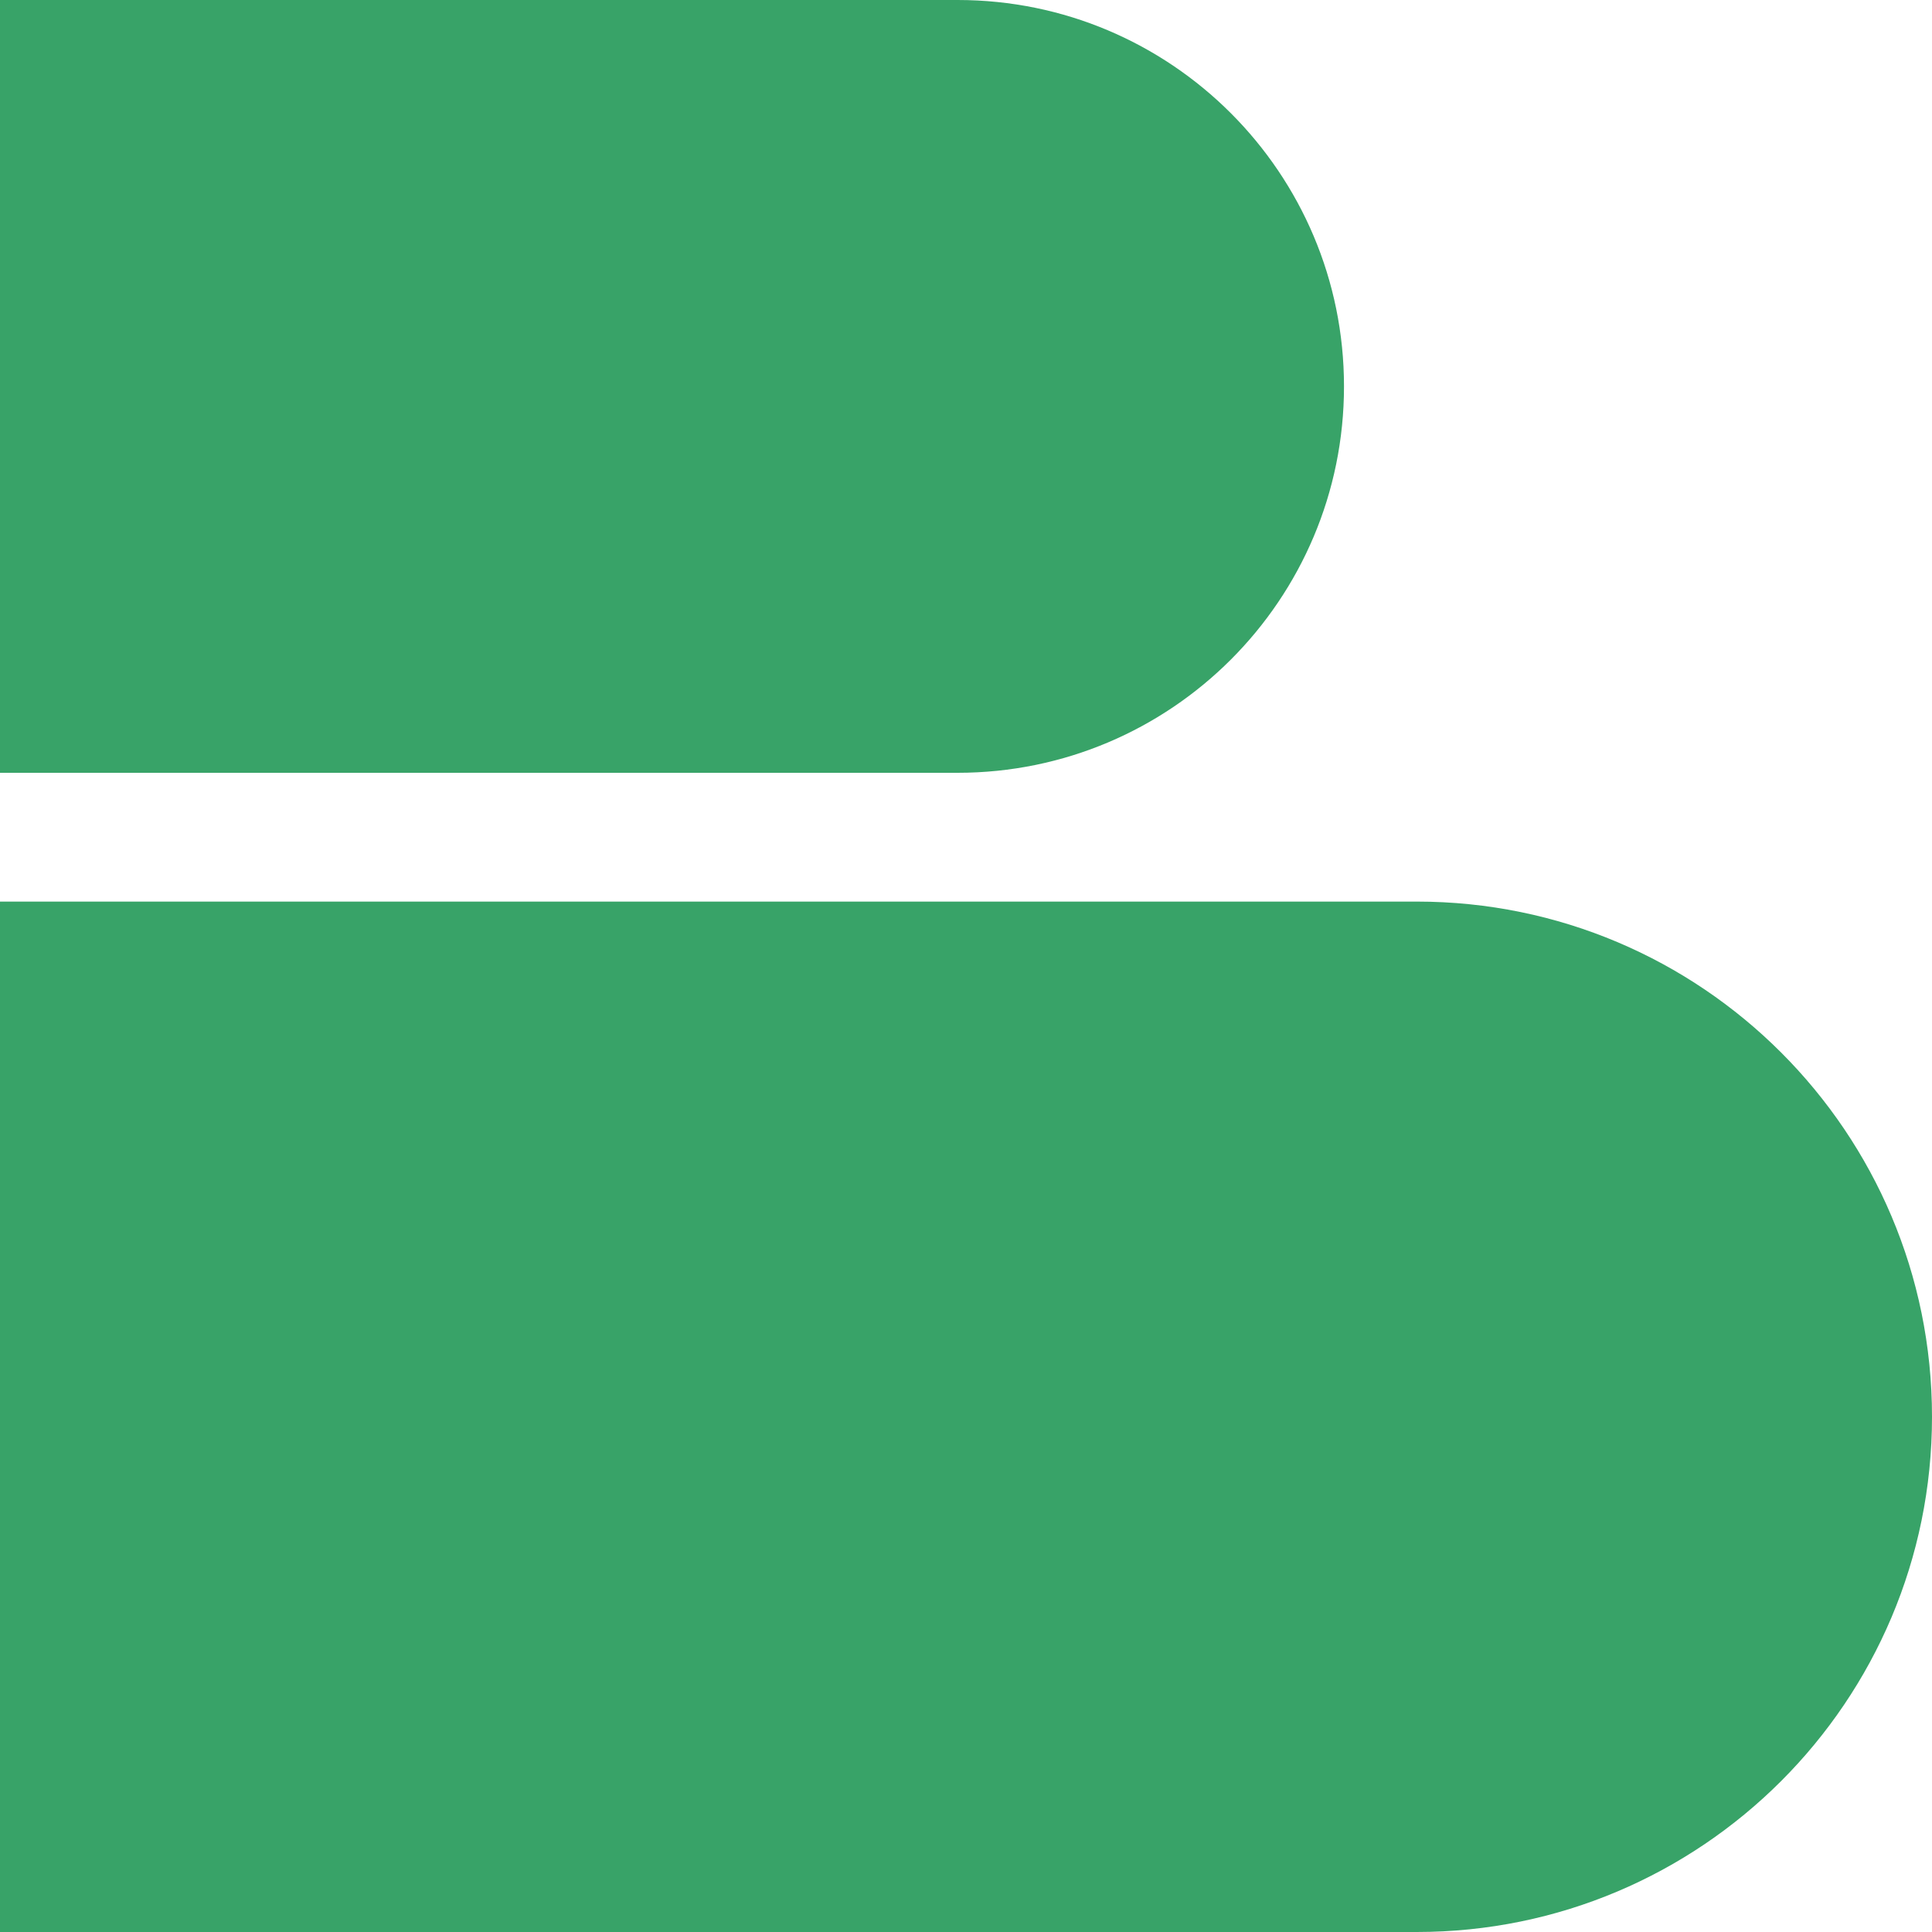
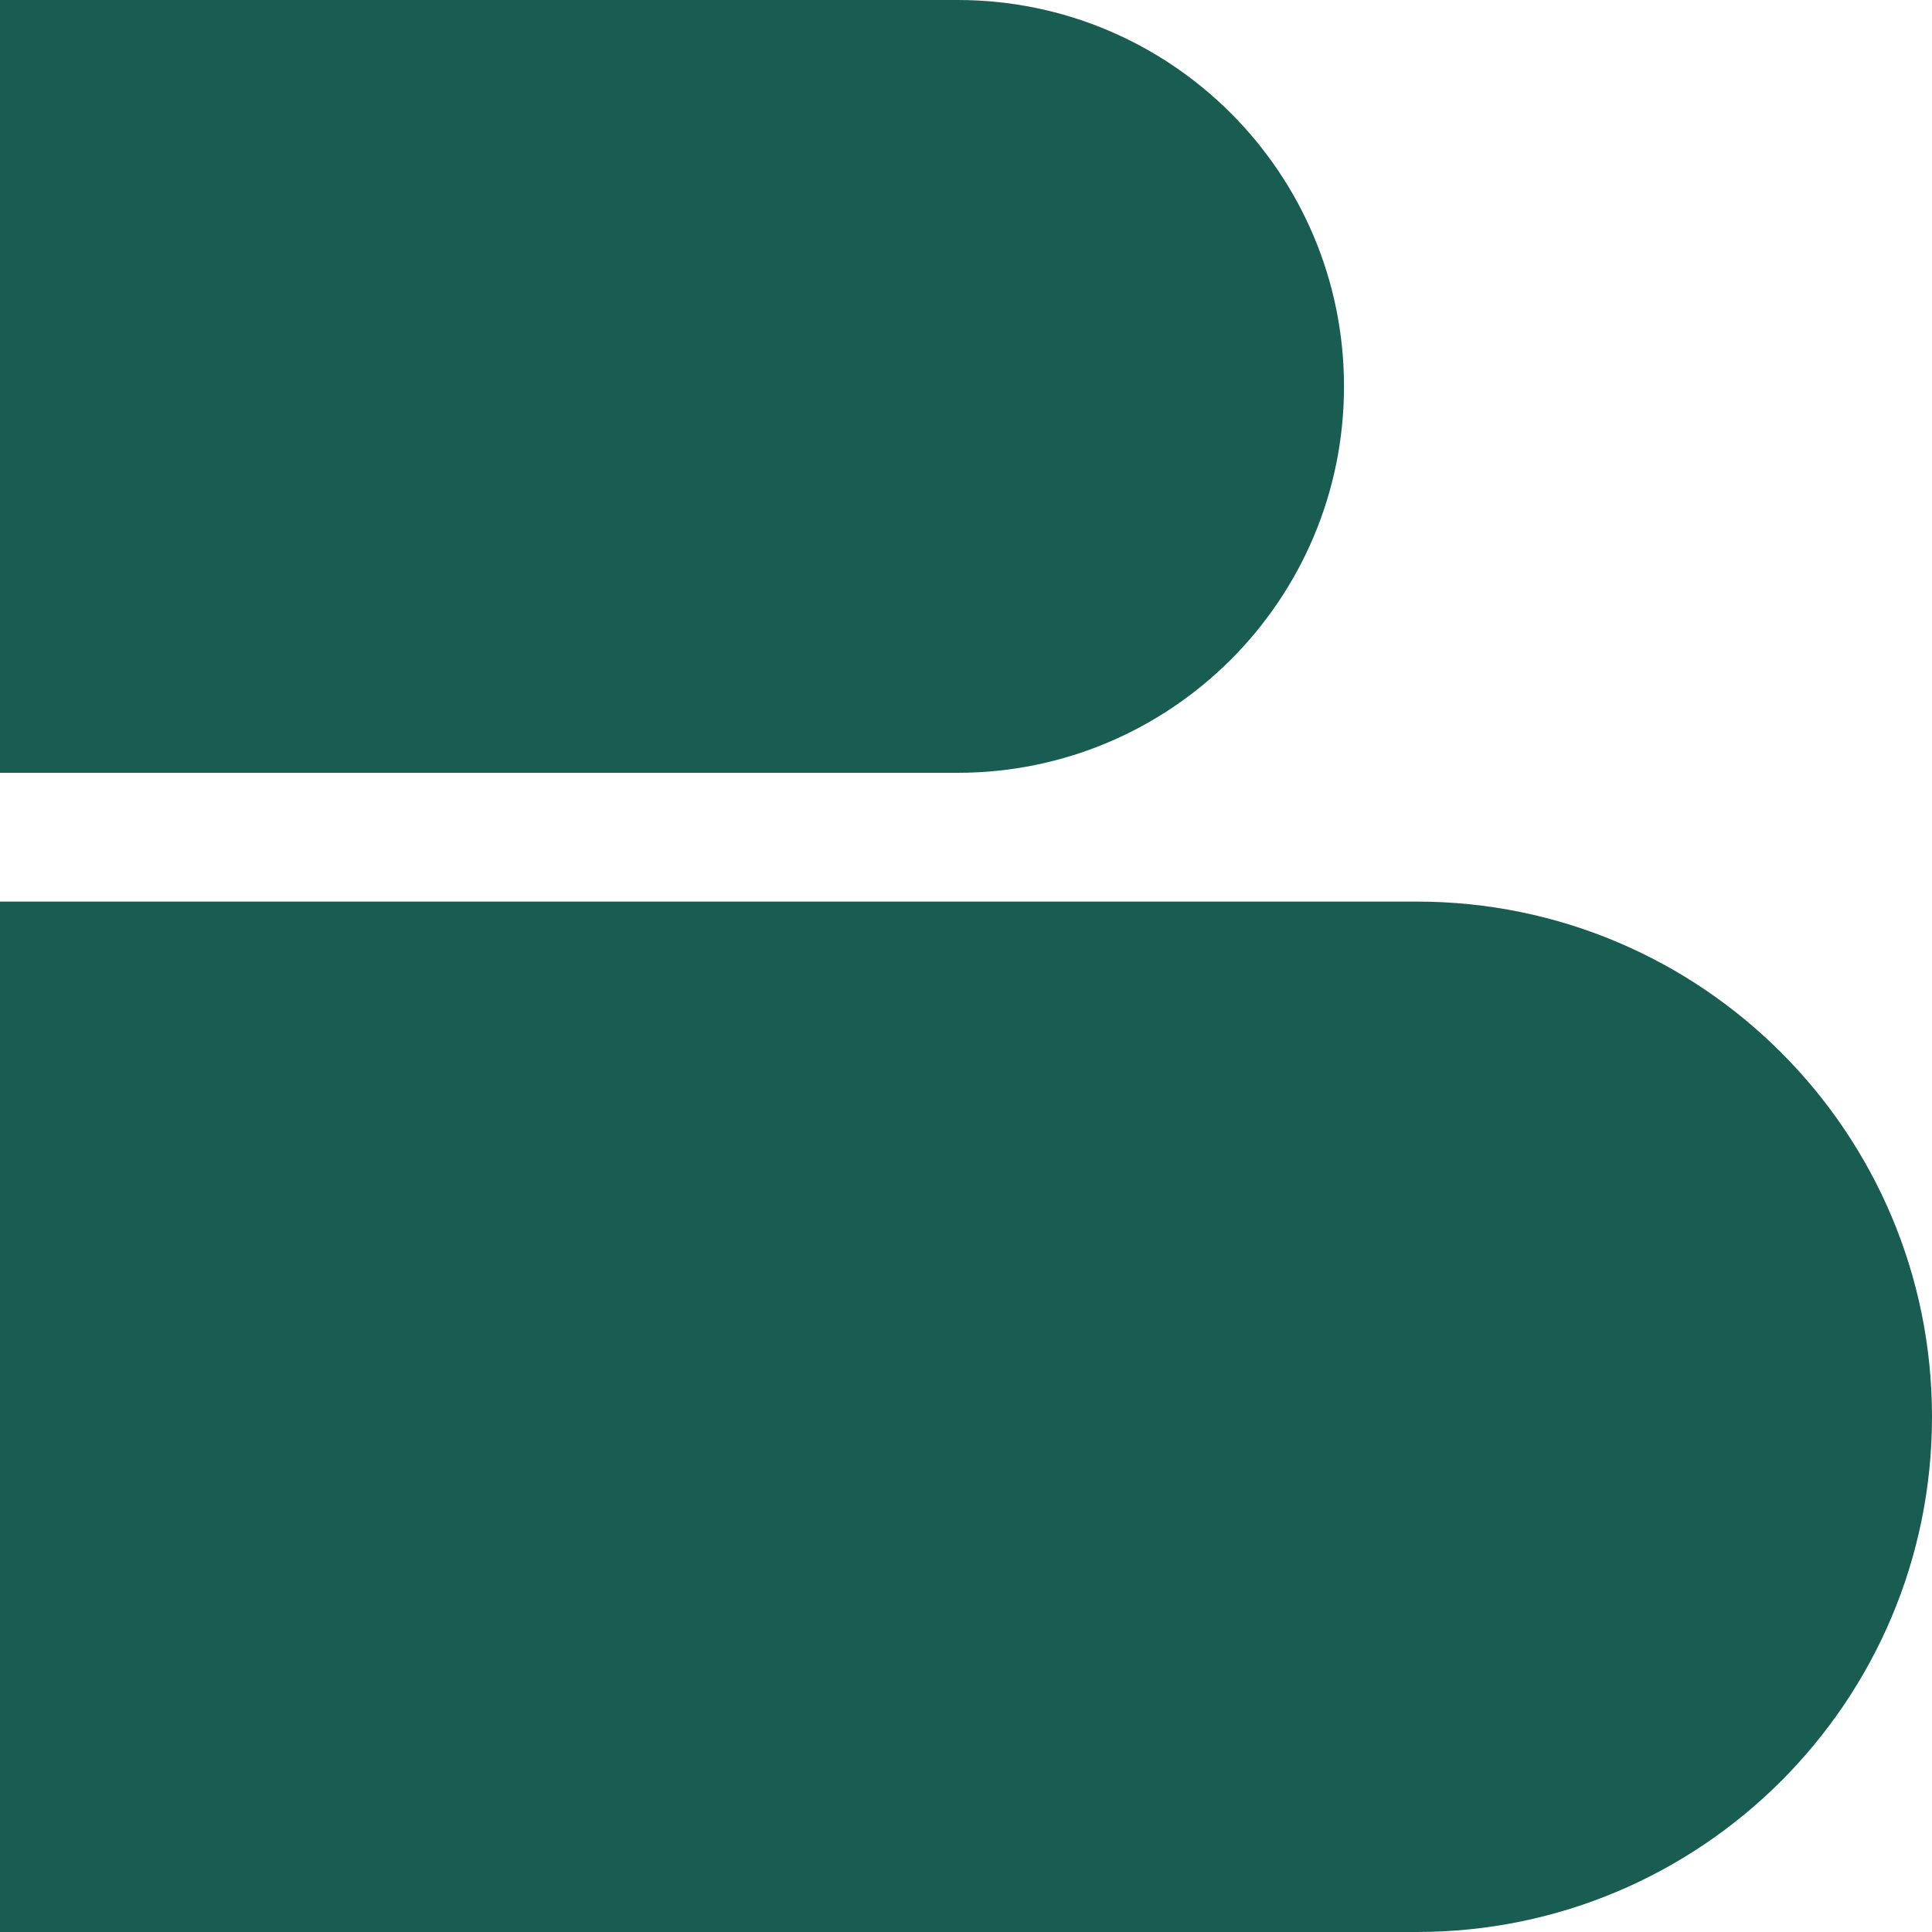
<svg xmlns="http://www.w3.org/2000/svg" width="100" height="100" viewBox="0 0 100 100" fill="none">
-   <path d="M0 46.666H73.333C88.061 46.666 100 58.606 100 73.333V73.333C100 88.061 88.061 100 73.333 100H0V46.666Z" fill="#38A368" />
-   <path d="M0 0H49.565C60.611 0 69.565 8.954 69.565 20V20C69.565 31.046 60.611 40 49.565 40H0V0Z" fill="#38A368" />
+   <path d="M0 46.666H73.333C88.061 46.666 100 58.606 100 73.333V73.333C100 88.061 88.061 100 73.333 100H0V46.666Z" fill="#195C51" />
+   <path d="M0 0H49.565C60.611 0 69.565 8.954 69.565 20V20C69.565 31.046 60.611 40 49.565 40H0V0Z" fill="#195C51" />
</svg>
